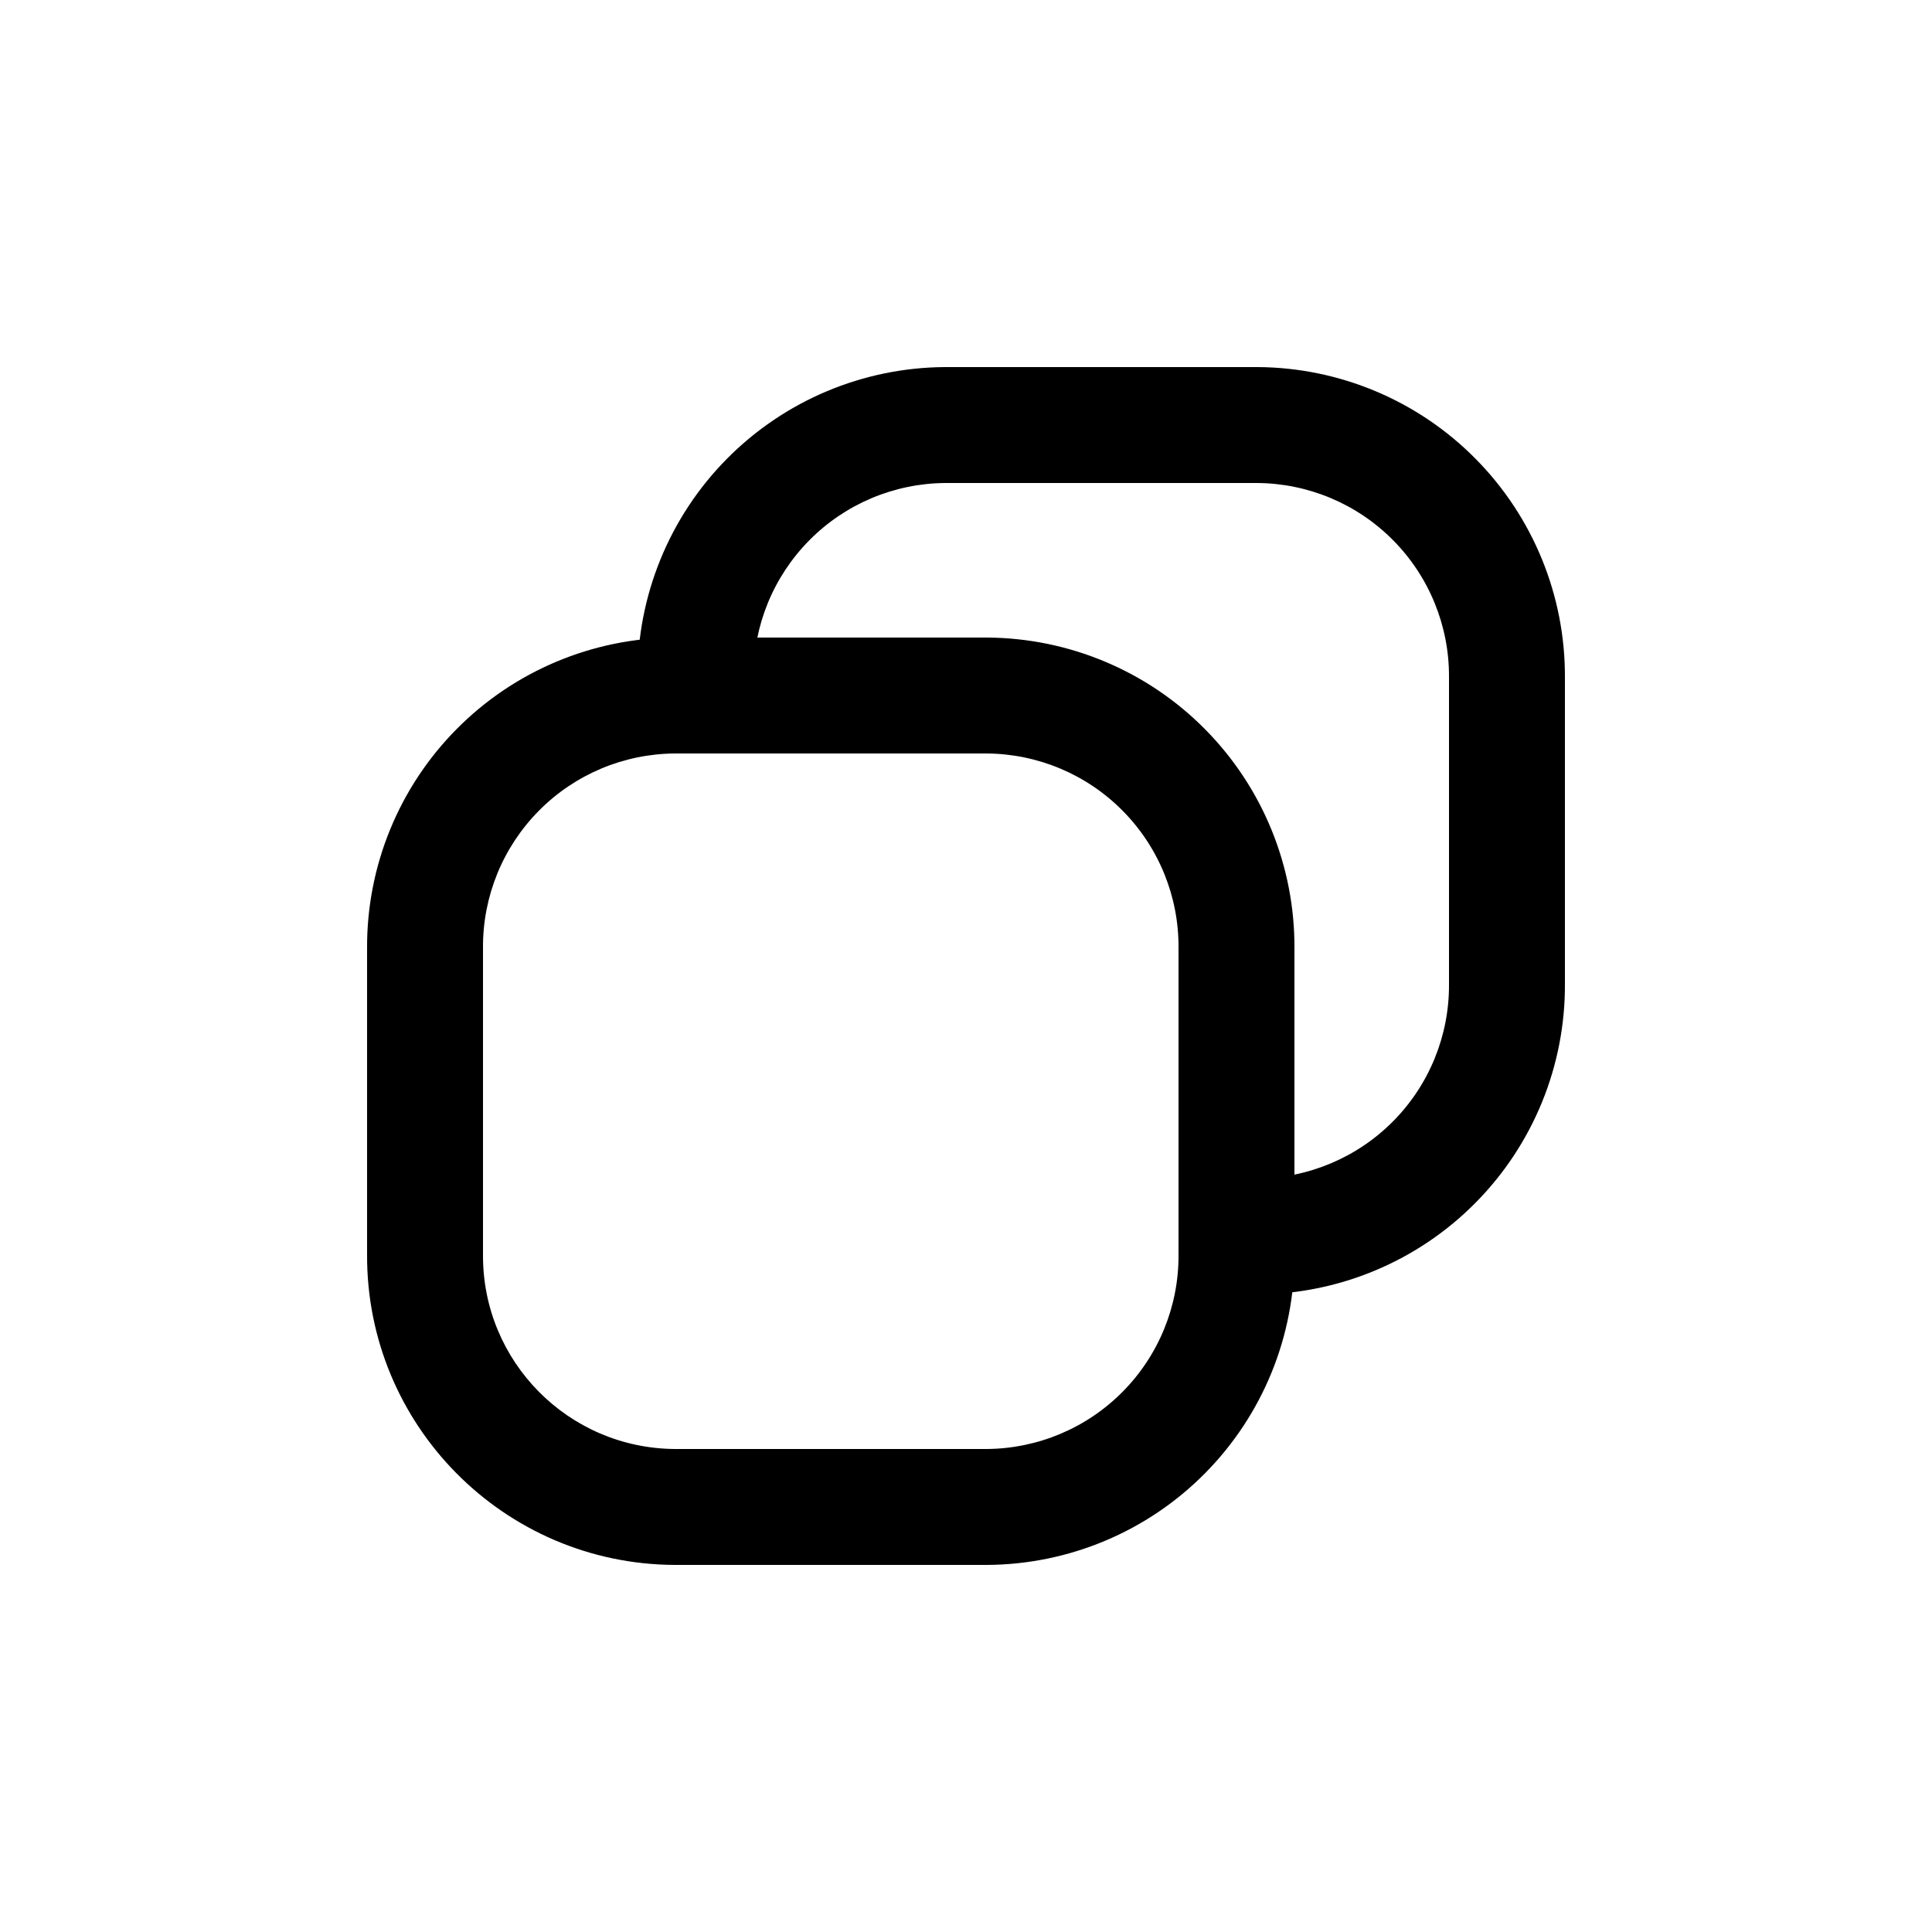
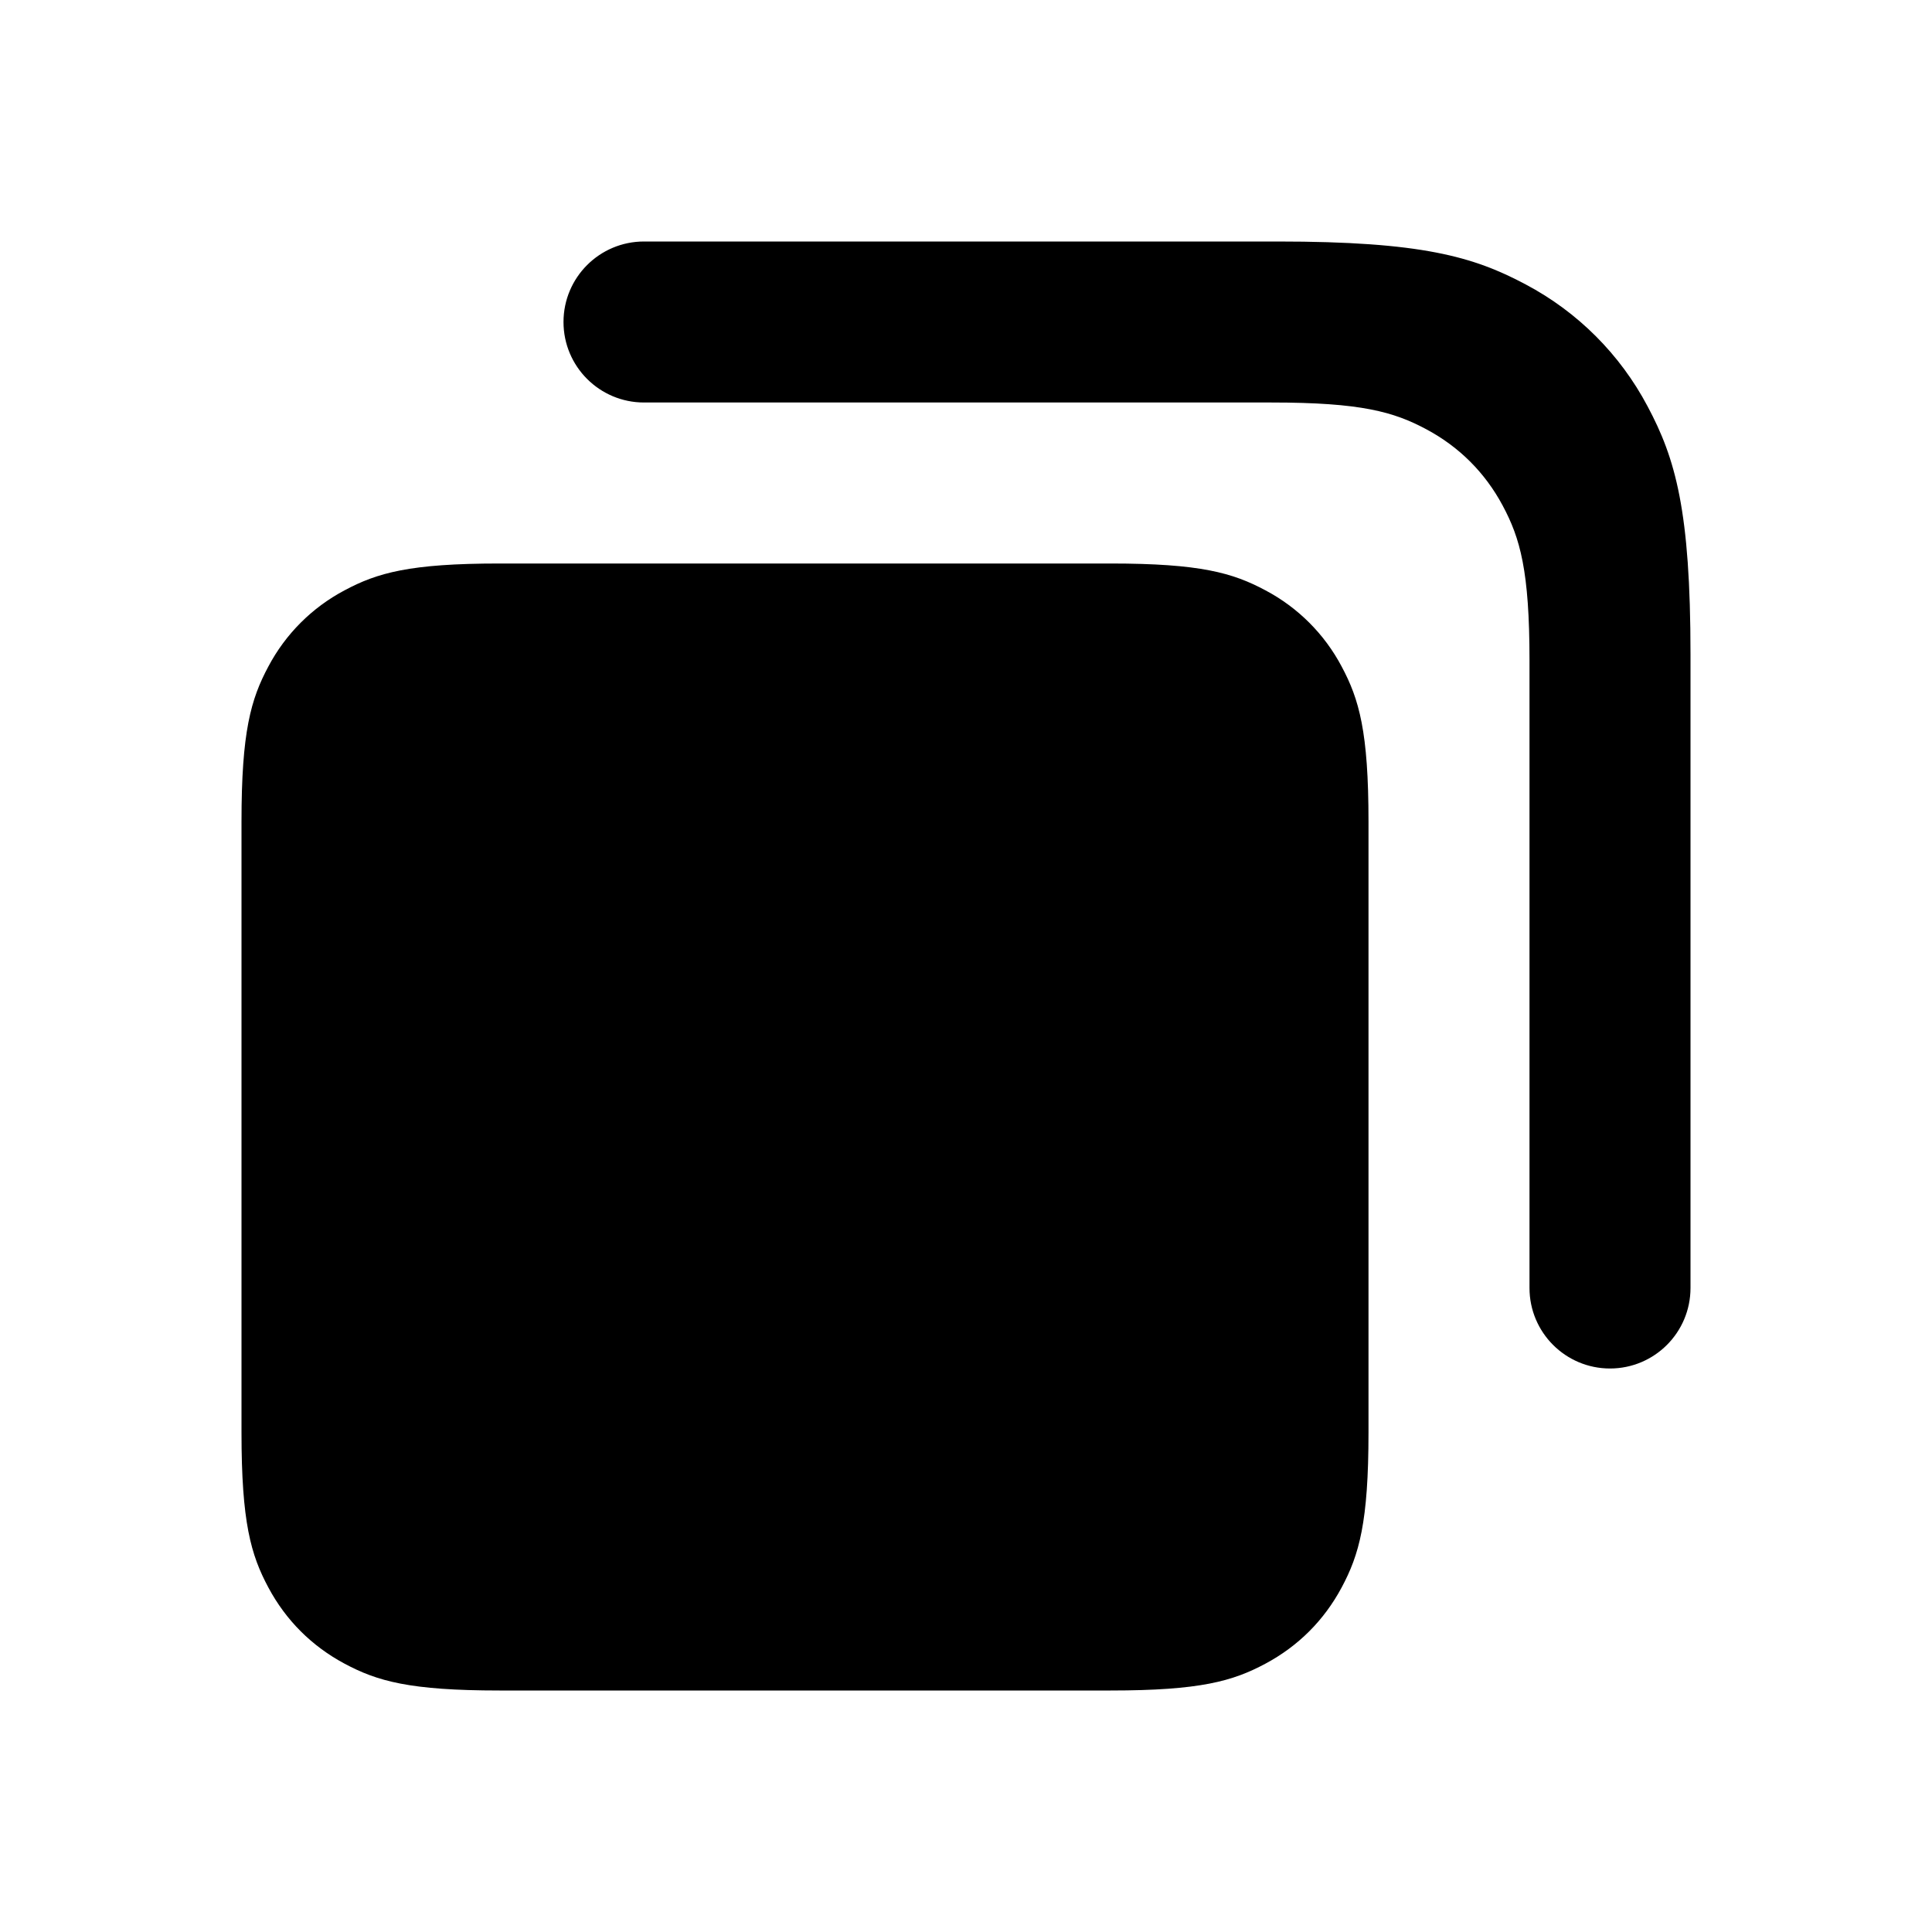
- <svg xmlns="http://www.w3.org/2000/svg" width="64px" height="64px" viewBox="0 -0.5 25 25" fill="none">
+ <svg xmlns="http://www.w3.org/2000/svg" width="64px" height="64px" viewBox="0 0 24 24" fill="none">
  <g id="SVGRepo_bgCarrier" stroke-width="0" />
  <g id="SVGRepo_tracerCarrier" stroke-linecap="round" stroke-linejoin="round" />
  <g id="SVGRepo_iconCarrier">
-     <path d="M8.25 8.5C8.25 8.914 8.586 9.25 9 9.25C9.414 9.25 9.75 8.914 9.75 8.5H8.25ZM9 8.267H9.75L9.75 8.263L9 8.267ZM9.939 5.964L10.472 6.492L9.939 5.964ZM12.231 5V4.25L12.227 4.25L12.231 5ZM16.269 5L16.273 4.25H16.269V5ZM18.561 5.964L18.028 6.492V6.492L18.561 5.964ZM19.5 8.267L18.75 8.263V8.267H19.5ZM19.5 12.233H18.75L18.75 12.237L19.5 12.233ZM18.561 14.536L18.028 14.008L18.561 14.536ZM16.269 15.5V16.25L16.273 16.25L16.269 15.5ZM16 14.75C15.586 14.75 15.25 15.086 15.25 15.5C15.25 15.914 15.586 16.25 16 16.25V14.75ZM9 9.25C9.414 9.25 9.75 8.914 9.75 8.5C9.75 8.086 9.414 7.75 9 7.75V9.25ZM8.731 8.5V7.75L8.727 7.75L8.731 8.5ZM6.439 9.464L6.972 9.992L6.439 9.464ZM5.5 11.767H6.25L6.25 11.763L5.5 11.767ZM5.5 15.734L6.25 15.738V15.734H5.5ZM8.731 19L8.727 19.75H8.731V19ZM12.769 19V19.75L12.773 19.75L12.769 19ZM15.061 18.036L14.528 17.508L15.061 18.036ZM16 15.733H15.25L15.25 15.737L16 15.733ZM16.75 15.5C16.75 15.086 16.414 14.75 16 14.75C15.586 14.75 15.25 15.086 15.25 15.5H16.75ZM9 7.75C8.586 7.75 8.25 8.086 8.25 8.5C8.25 8.914 8.586 9.25 9 9.25V7.75ZM12.769 8.5L12.773 7.75H12.769V8.5ZM15.061 9.464L15.594 8.937V8.937L15.061 9.464ZM16 11.767L15.25 11.763V11.767H16ZM15.25 15.5C15.25 15.914 15.586 16.25 16 16.25C16.414 16.25 16.75 15.914 16.75 15.5H15.25ZM9.75 8.5V8.267H8.25V8.5H9.75ZM9.75 8.263C9.746 7.6 10.006 6.963 10.472 6.492L9.406 5.437C8.66 6.191 8.244 7.211 8.25 8.271L9.75 8.263ZM10.472 6.492C10.938 6.02 11.572 5.754 12.235 5.75L12.227 4.25C11.166 4.256 10.152 4.683 9.406 5.437L10.472 6.492ZM12.231 5.75H16.269V4.25H12.231V5.75ZM16.265 5.75C16.928 5.754 17.562 6.02 18.028 6.492L19.094 5.437C18.349 4.683 17.334 4.256 16.273 4.25L16.265 5.75ZM18.028 6.492C18.494 6.963 18.754 7.6 18.75 8.263L20.25 8.271C20.256 7.211 19.84 6.191 19.094 5.437L18.028 6.492ZM18.75 8.267V12.233H20.25V8.267H18.75ZM18.75 12.237C18.754 12.9 18.494 13.537 18.028 14.008L19.094 15.063C19.84 14.309 20.256 13.289 20.25 12.229L18.75 12.237ZM18.028 14.008C17.562 14.479 16.928 14.746 16.265 14.75L16.273 16.25C17.334 16.244 18.349 15.817 19.094 15.063L18.028 14.008ZM16.269 14.75H16V16.25H16.269V14.75ZM9 7.75H8.731V9.25H9V7.75ZM8.727 7.75C7.666 7.756 6.651 8.183 5.906 8.937L6.972 9.992C7.438 9.52 8.072 9.254 8.735 9.25L8.727 7.75ZM5.906 8.937C5.16 9.691 4.744 10.711 4.75 11.771L6.25 11.763C6.246 11.1 6.506 10.463 6.972 9.992L5.906 8.937ZM4.75 11.767V15.734H6.25V11.767H4.75ZM4.75 15.73C4.738 17.938 6.519 19.738 8.727 19.75L8.735 18.25C7.355 18.242 6.243 17.118 6.25 15.738L4.75 15.73ZM8.731 19.75H12.769V18.25H8.731V19.75ZM12.773 19.75C13.834 19.744 14.849 19.317 15.594 18.563L14.528 17.508C14.062 17.98 13.428 18.246 12.765 18.25L12.773 19.75ZM15.594 18.563C16.34 17.809 16.756 16.789 16.75 15.729L15.25 15.737C15.254 16.4 14.994 17.037 14.528 17.508L15.594 18.563ZM16.75 15.733V15.5H15.25V15.733H16.75ZM9 9.25H12.769V7.75H9V9.25ZM12.765 9.25C13.428 9.254 14.062 9.52 14.528 9.992L15.594 8.937C14.849 8.183 13.834 7.756 12.773 7.75L12.765 9.25ZM14.528 9.992C14.994 10.463 15.254 11.1 15.25 11.763L16.75 11.771C16.756 10.711 16.34 9.691 15.594 8.937L14.528 9.992ZM15.25 11.767V15.5H16.75V11.767H15.25Z" fill="#000000" />
+     <g clip-path="url(#a)">
+       <path fill-rule="evenodd" clip-rule="evenodd" d="M8 5h7.795c1.115 0 1.519.116 1.926.334.407.218.727.538.945.945.218.407.334.811.334 1.926V16a1 1 0 1 0 2 0V8.128c0-1.783-.186-2.43-.534-3.082a3.635 3.635 0 0 0-1.512-1.512C18.302 3.186 17.655 3 15.872 3H8a1 1 0 0 0 0 2zm7.721 2.334C15.314 7.116 14.91 7 13.795 7h-7.59c-1.115 0-1.519.116-1.926.334a2.272 2.272 0 0 0-.945.945C3.116 8.686 3 9.09 3 10.205v7.59c0 1.114.116 1.519.334 1.926.218.407.538.727.945.945.407.218.811.334 1.926.334h7.59c1.114 0 1.519-.116 1.926-.334.407-.218.727-.538.945-.945.218-.407.334-.811.334-1.926v-7.59c0-1.115-.116-1.519-.334-1.926a2.272 2.272 0 0 0-.945-.945z" fill="#000000" />
+     </g>
+     <defs>
+       <clipPath id="a">
+         <path fill="#000000" d="M0 0h24v24H0z" />
+       </clipPath>
+     </defs>
  </g>
</svg>
